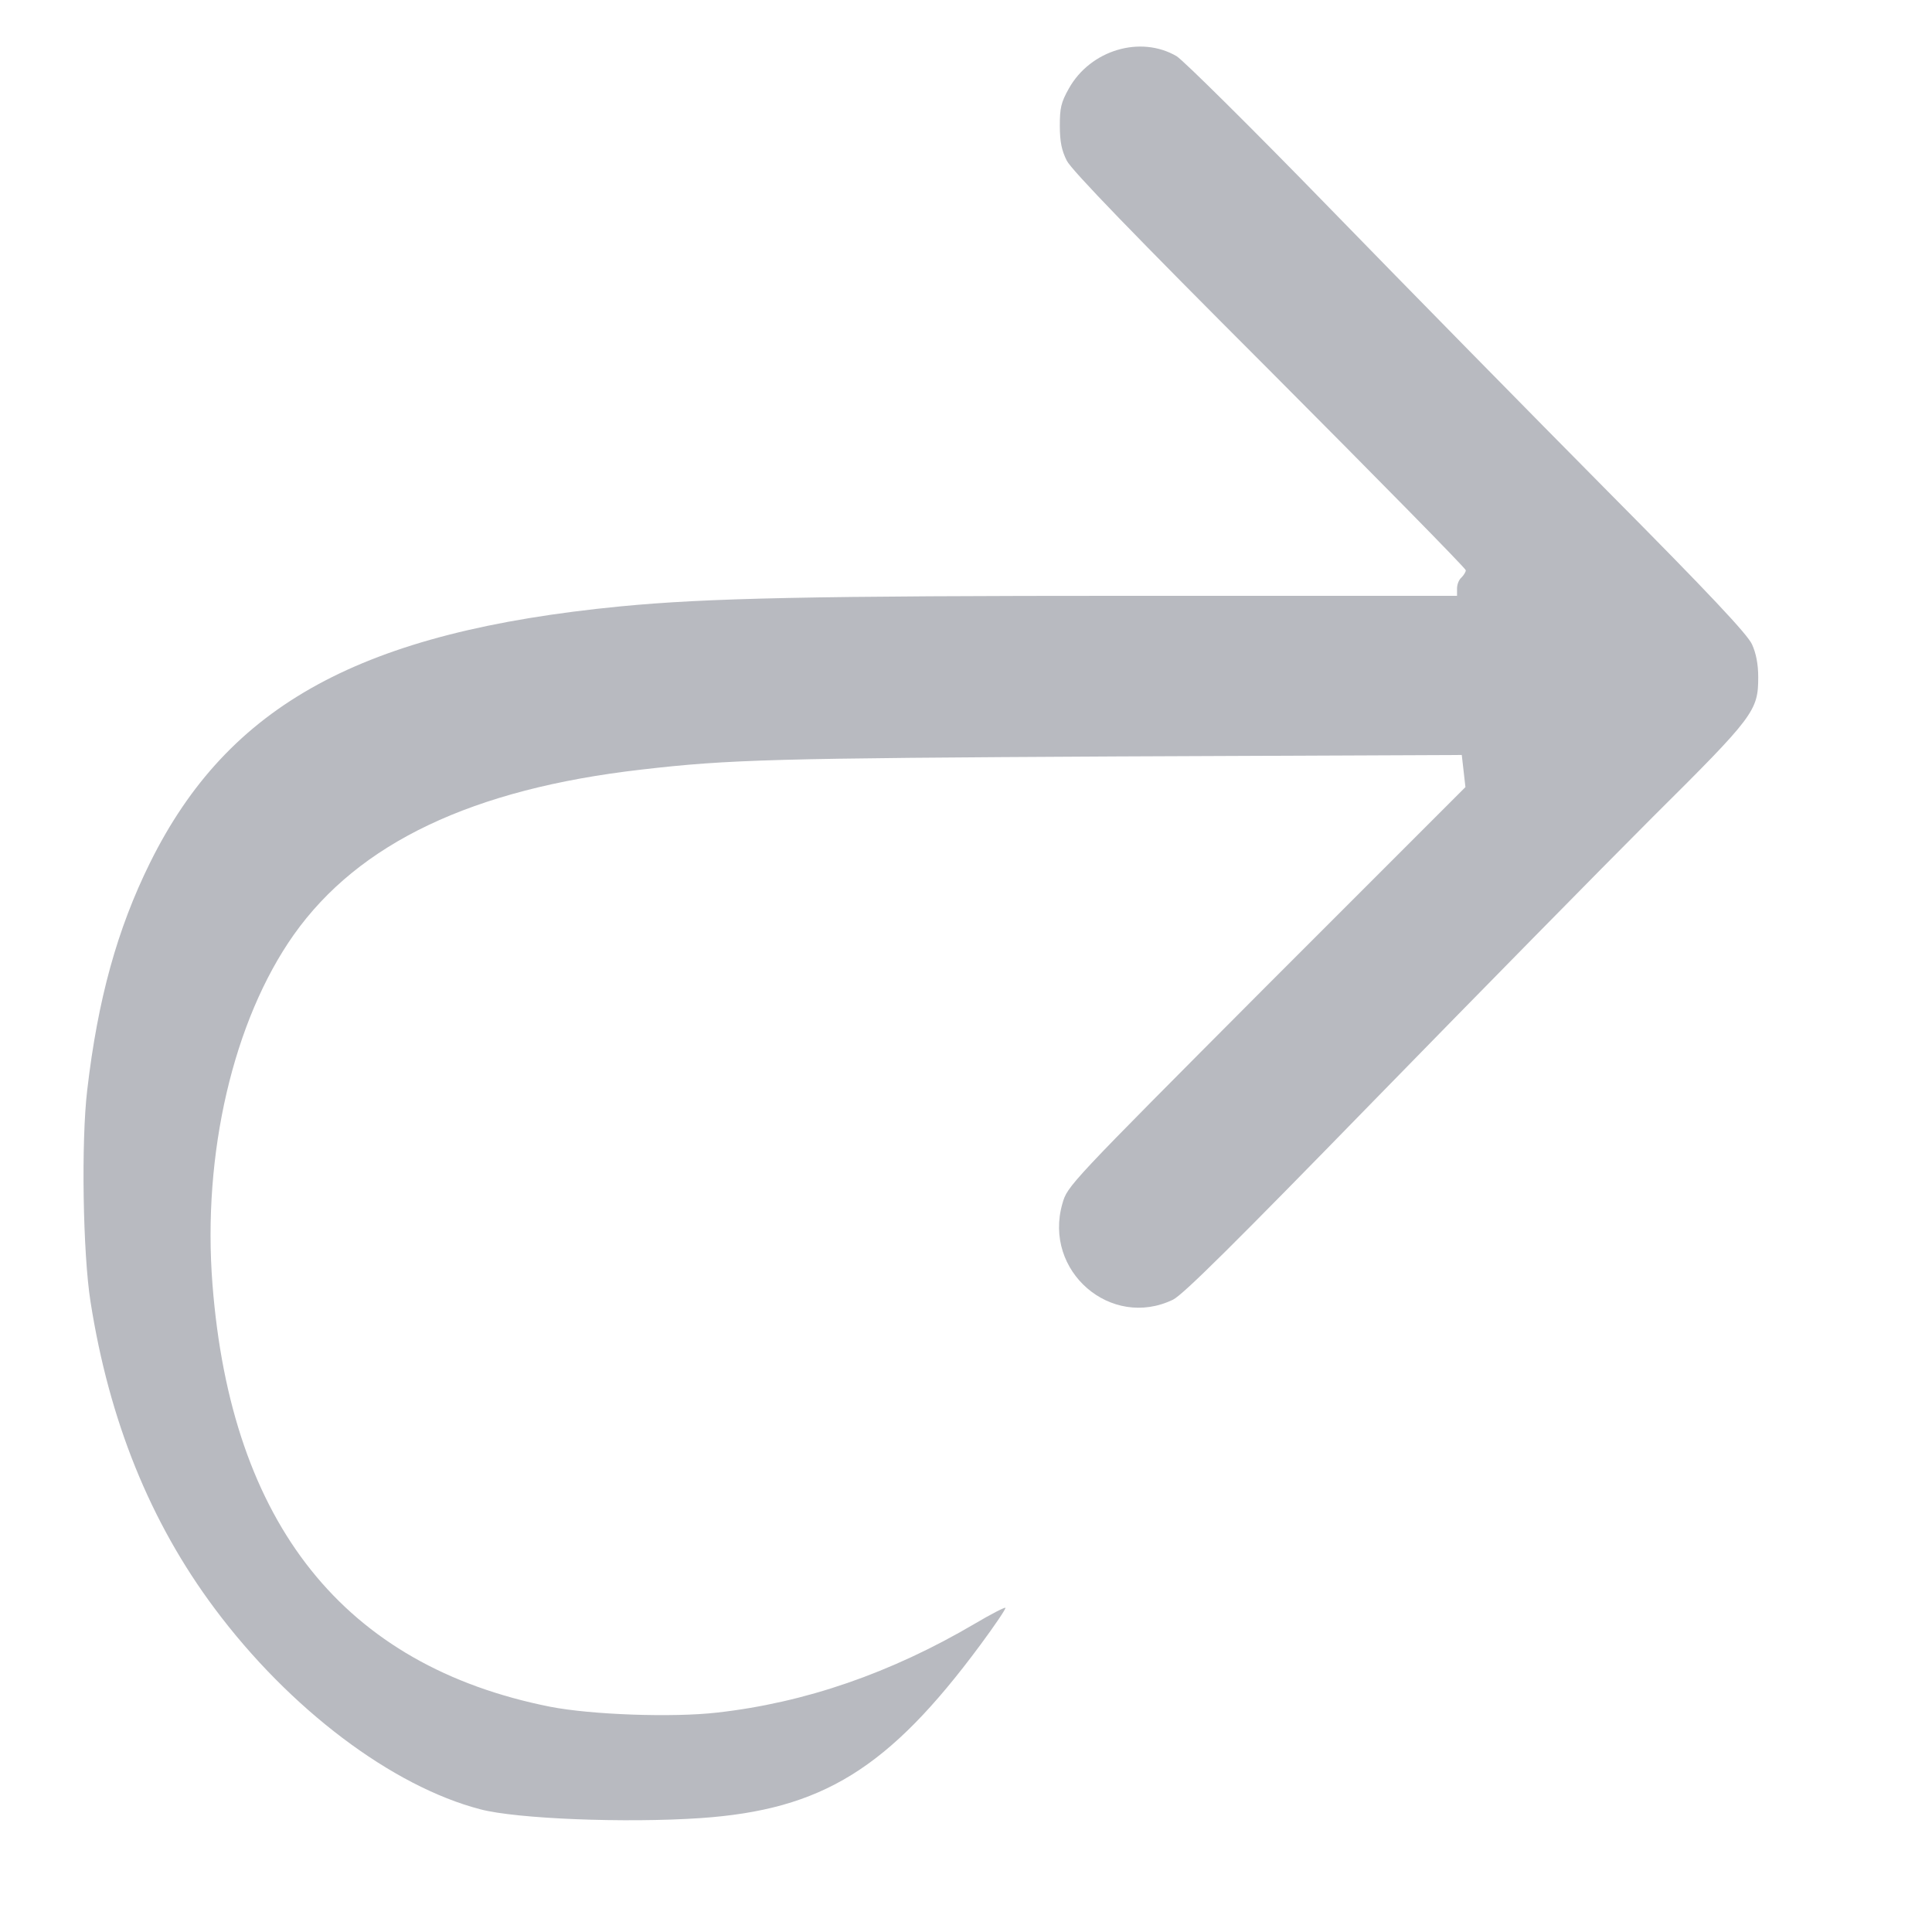
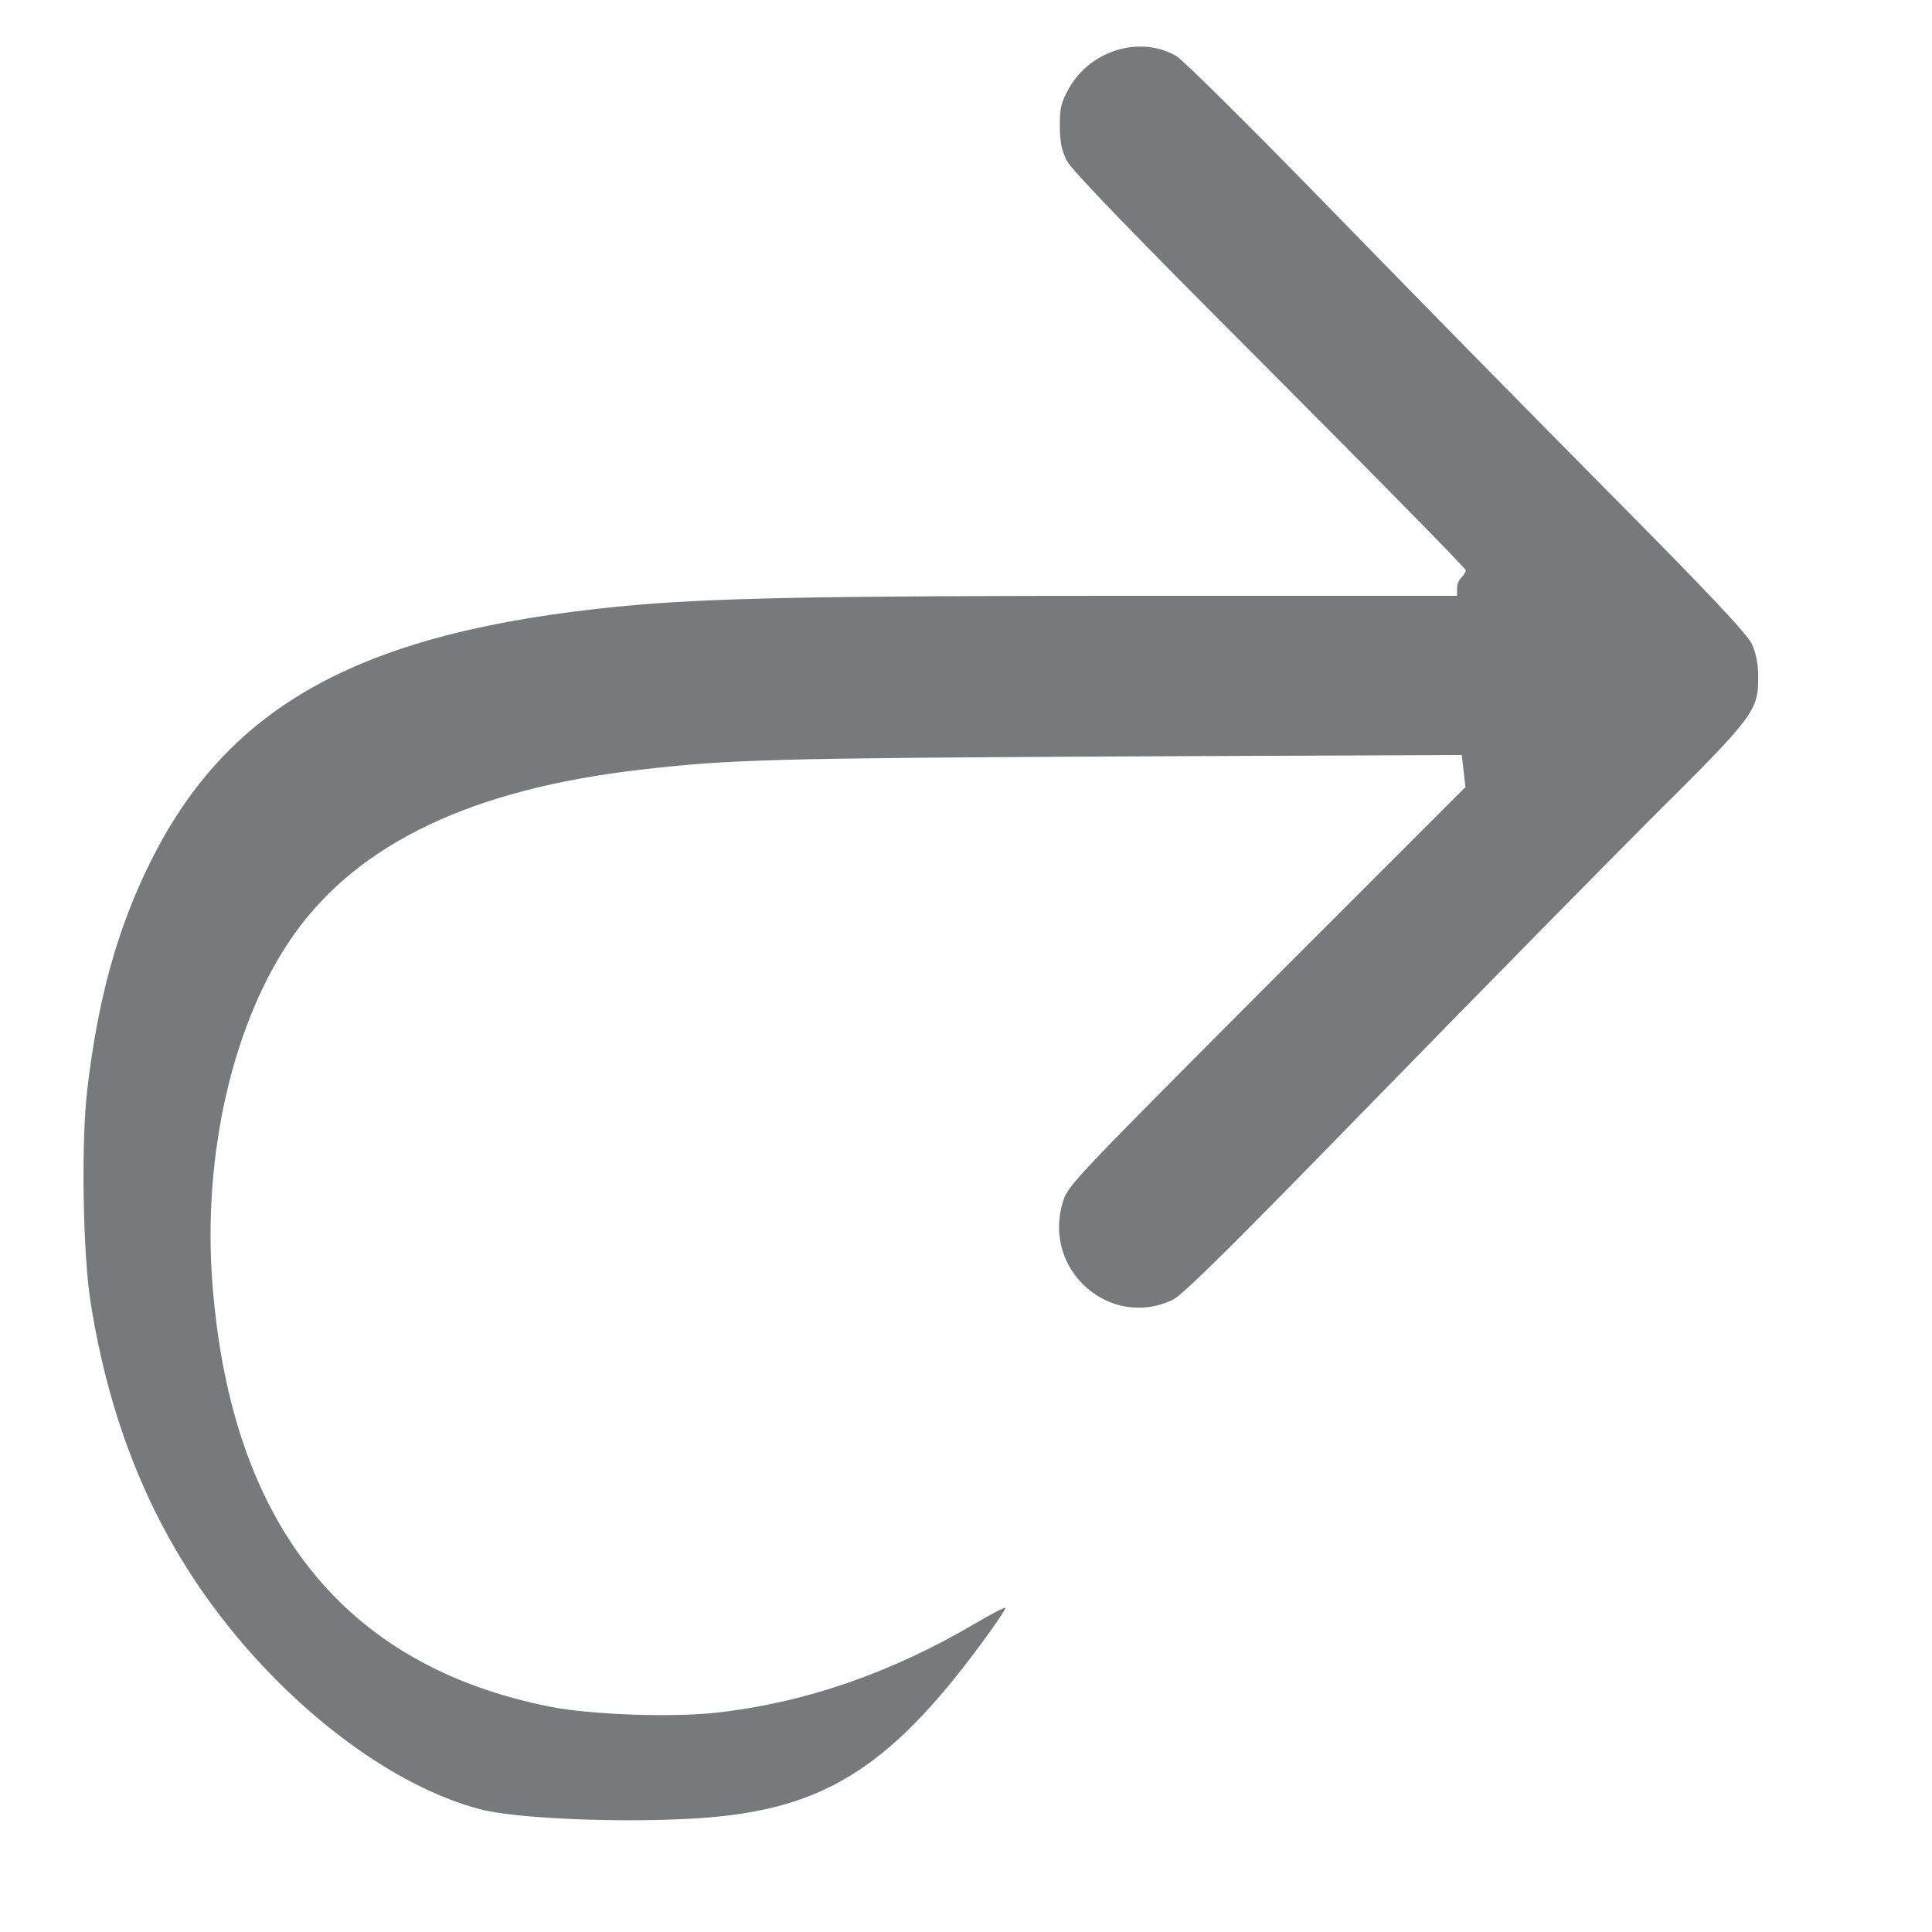
<svg xmlns="http://www.w3.org/2000/svg" width="20" height="20" viewBox="0 0 5.292 5.292" version="1.1" id="svg8">
  <defs id="defs2">
    </defs>
  <g id="layer3" style="display:inline">
    <g id="g1171" transform="rotate(180,2.743955,3.155363)" style="display:inline;stroke:none">
      <path id="path1121-3" style="display:inline;fill:none;stroke:none;stroke-width:0.079;stroke-linecap:butt;stroke-linejoin:miter;stroke-miterlimit:4;stroke-dasharray:none;stroke-opacity:1" d="M 2.185,2.759 1.087,3.886 0.695,4.273 M 2.182,2.761 A 0.265,0.265 0 0 1 2.438,2.692 0.265,0.265 0 0 1 2.625,2.88 0.265,0.265 0 0 1 2.556,3.135 M 1.503,4.189 2.562,3.131 M 2.185,6.154 1.086,5.026 0.694,4.639 m 0.007,-0.372 a 0.265,0.265 0 0 0 0,0.374 M 2.182,6.151 A 0.265,0.265 0 0 0 2.437,6.22 0.265,0.265 0 0 0 2.624,6.033 0.265,0.265 0 0 0 2.556,5.777 M 2.561,2.077 C 2.739,1.807 2.918,1.537 3.138,1.405 3.359,1.273 3.621,1.278 3.884,1.284 M 2.826,4.194 c 0.706,0 1.411,0 1.764,-0.397 C 4.942,3.4 4.942,2.606 4.687,2.161 4.431,1.716 3.92,1.619 3.523,1.663 3.126,1.707 2.844,1.892 2.561,2.077 M 2.826,4.723 c 0.794,0 1.588,1e-7 2.029,-0.397 C 5.295,3.929 5.383,3.135 5.251,2.562 5.119,1.989 4.766,1.636 4.501,1.46 4.237,1.284 4.061,1.284 3.884,1.284 M 1.49,4.194 h 1.336 m -1.323,0.529 1.323,-1e-7 m -1.323,-1.2e-6 1.058,1.058" />
    </g>
-     <path style="fill:#b8bac0;fill-opacity:1;fill-rule:evenodd;stroke:none;stroke-width:0.002;stroke-miterlimit:4;stroke-dasharray:none" d="M 1.919,4.98 C 2.252,4.957 2.434,4.845 2.685,4.506 2.725,4.452 2.756,4.406 2.754,4.404 2.752,4.402 2.715,4.421 2.671,4.447 2.44,4.583 2.205,4.664 1.964,4.691 1.842,4.705 1.62,4.697 1.507,4.675 0.943,4.563 0.633,4.175 0.582,3.518 0.554,3.161 0.639,2.795 0.805,2.56 0.983,2.309 1.294,2.161 1.757,2.108 1.998,2.08 2.122,2.077 3.056,2.072 l 0.948,-0.004 0.005,0.044 0.005,0.044 L 3.468,2.702 C 2.925,3.247 2.924,3.248 2.91,3.297 2.857,3.482 3.043,3.642 3.213,3.56 3.241,3.546 3.382,3.406 3.763,3.015 4.046,2.725 4.389,2.376 4.526,2.239 4.805,1.962 4.816,1.947 4.816,1.855 4.816,1.819 4.81,1.789 4.799,1.765 4.787,1.738 4.683,1.627 4.405,1.347 4.197,1.137 3.854,0.788 3.642,0.57 3.43,0.352 3.242,0.166 3.223,0.154 3.124,0.096 2.987,0.137 2.928,0.242 c -0.022,0.039 -0.025,0.054 -0.025,0.103 1.869e-4,0.044 0.005,0.067 0.019,0.095 0.013,0.026 0.186,0.205 0.556,0.575 0.295,0.296 0.537,0.542 0.537,0.547 0,0.005 -0.006,0.014 -0.012,0.02 -0.007,0.006 -0.012,0.019 -0.012,0.03 v 0.02 L 3.107,1.632 C 2.221,1.632 1.937,1.638 1.699,1.661 0.991,1.73 0.626,1.929 0.411,2.363 0.321,2.545 0.268,2.737 0.239,2.985 0.222,3.127 0.227,3.434 0.248,3.566 0.299,3.891 0.411,4.169 0.588,4.406 0.793,4.681 1.074,4.893 1.316,4.956 c 0.099,0.026 0.396,0.038 0.603,0.024 z" id="path1188" />
+     <path style="fill:#78797c;fill-opacity:1;fill-rule:evenodd;stroke:none;stroke-width:0.002;stroke-miterlimit:4;stroke-dasharray:none" d="M 1.919,4.98 C 2.252,4.957 2.434,4.845 2.685,4.506 2.725,4.452 2.756,4.406 2.754,4.404 2.752,4.402 2.715,4.421 2.671,4.447 2.44,4.583 2.205,4.664 1.964,4.691 1.842,4.705 1.62,4.697 1.507,4.675 0.943,4.563 0.633,4.175 0.582,3.518 0.554,3.161 0.639,2.795 0.805,2.56 0.983,2.309 1.294,2.161 1.757,2.108 1.998,2.08 2.122,2.077 3.056,2.072 l 0.948,-0.004 0.005,0.044 0.005,0.044 L 3.468,2.702 C 2.925,3.247 2.924,3.248 2.91,3.297 2.857,3.482 3.043,3.642 3.213,3.56 3.241,3.546 3.382,3.406 3.763,3.015 4.046,2.725 4.389,2.376 4.526,2.239 4.805,1.962 4.816,1.947 4.816,1.855 4.816,1.819 4.81,1.789 4.799,1.765 4.787,1.738 4.683,1.627 4.405,1.347 4.197,1.137 3.854,0.788 3.642,0.57 3.43,0.352 3.242,0.166 3.223,0.154 3.124,0.096 2.987,0.137 2.928,0.242 c -0.022,0.039 -0.025,0.054 -0.025,0.103 1.869e-4,0.044 0.005,0.067 0.019,0.095 0.013,0.026 0.186,0.205 0.556,0.575 0.295,0.296 0.537,0.542 0.537,0.547 0,0.005 -0.006,0.014 -0.012,0.02 -0.007,0.006 -0.012,0.019 -0.012,0.03 v 0.02 L 3.107,1.632 C 2.221,1.632 1.937,1.638 1.699,1.661 0.991,1.73 0.626,1.929 0.411,2.363 0.321,2.545 0.268,2.737 0.239,2.985 0.222,3.127 0.227,3.434 0.248,3.566 0.299,3.891 0.411,4.169 0.588,4.406 0.793,4.681 1.074,4.893 1.316,4.956 c 0.099,0.026 0.396,0.038 0.603,0.024 z" id="path1188" />
  </g>
</svg>
